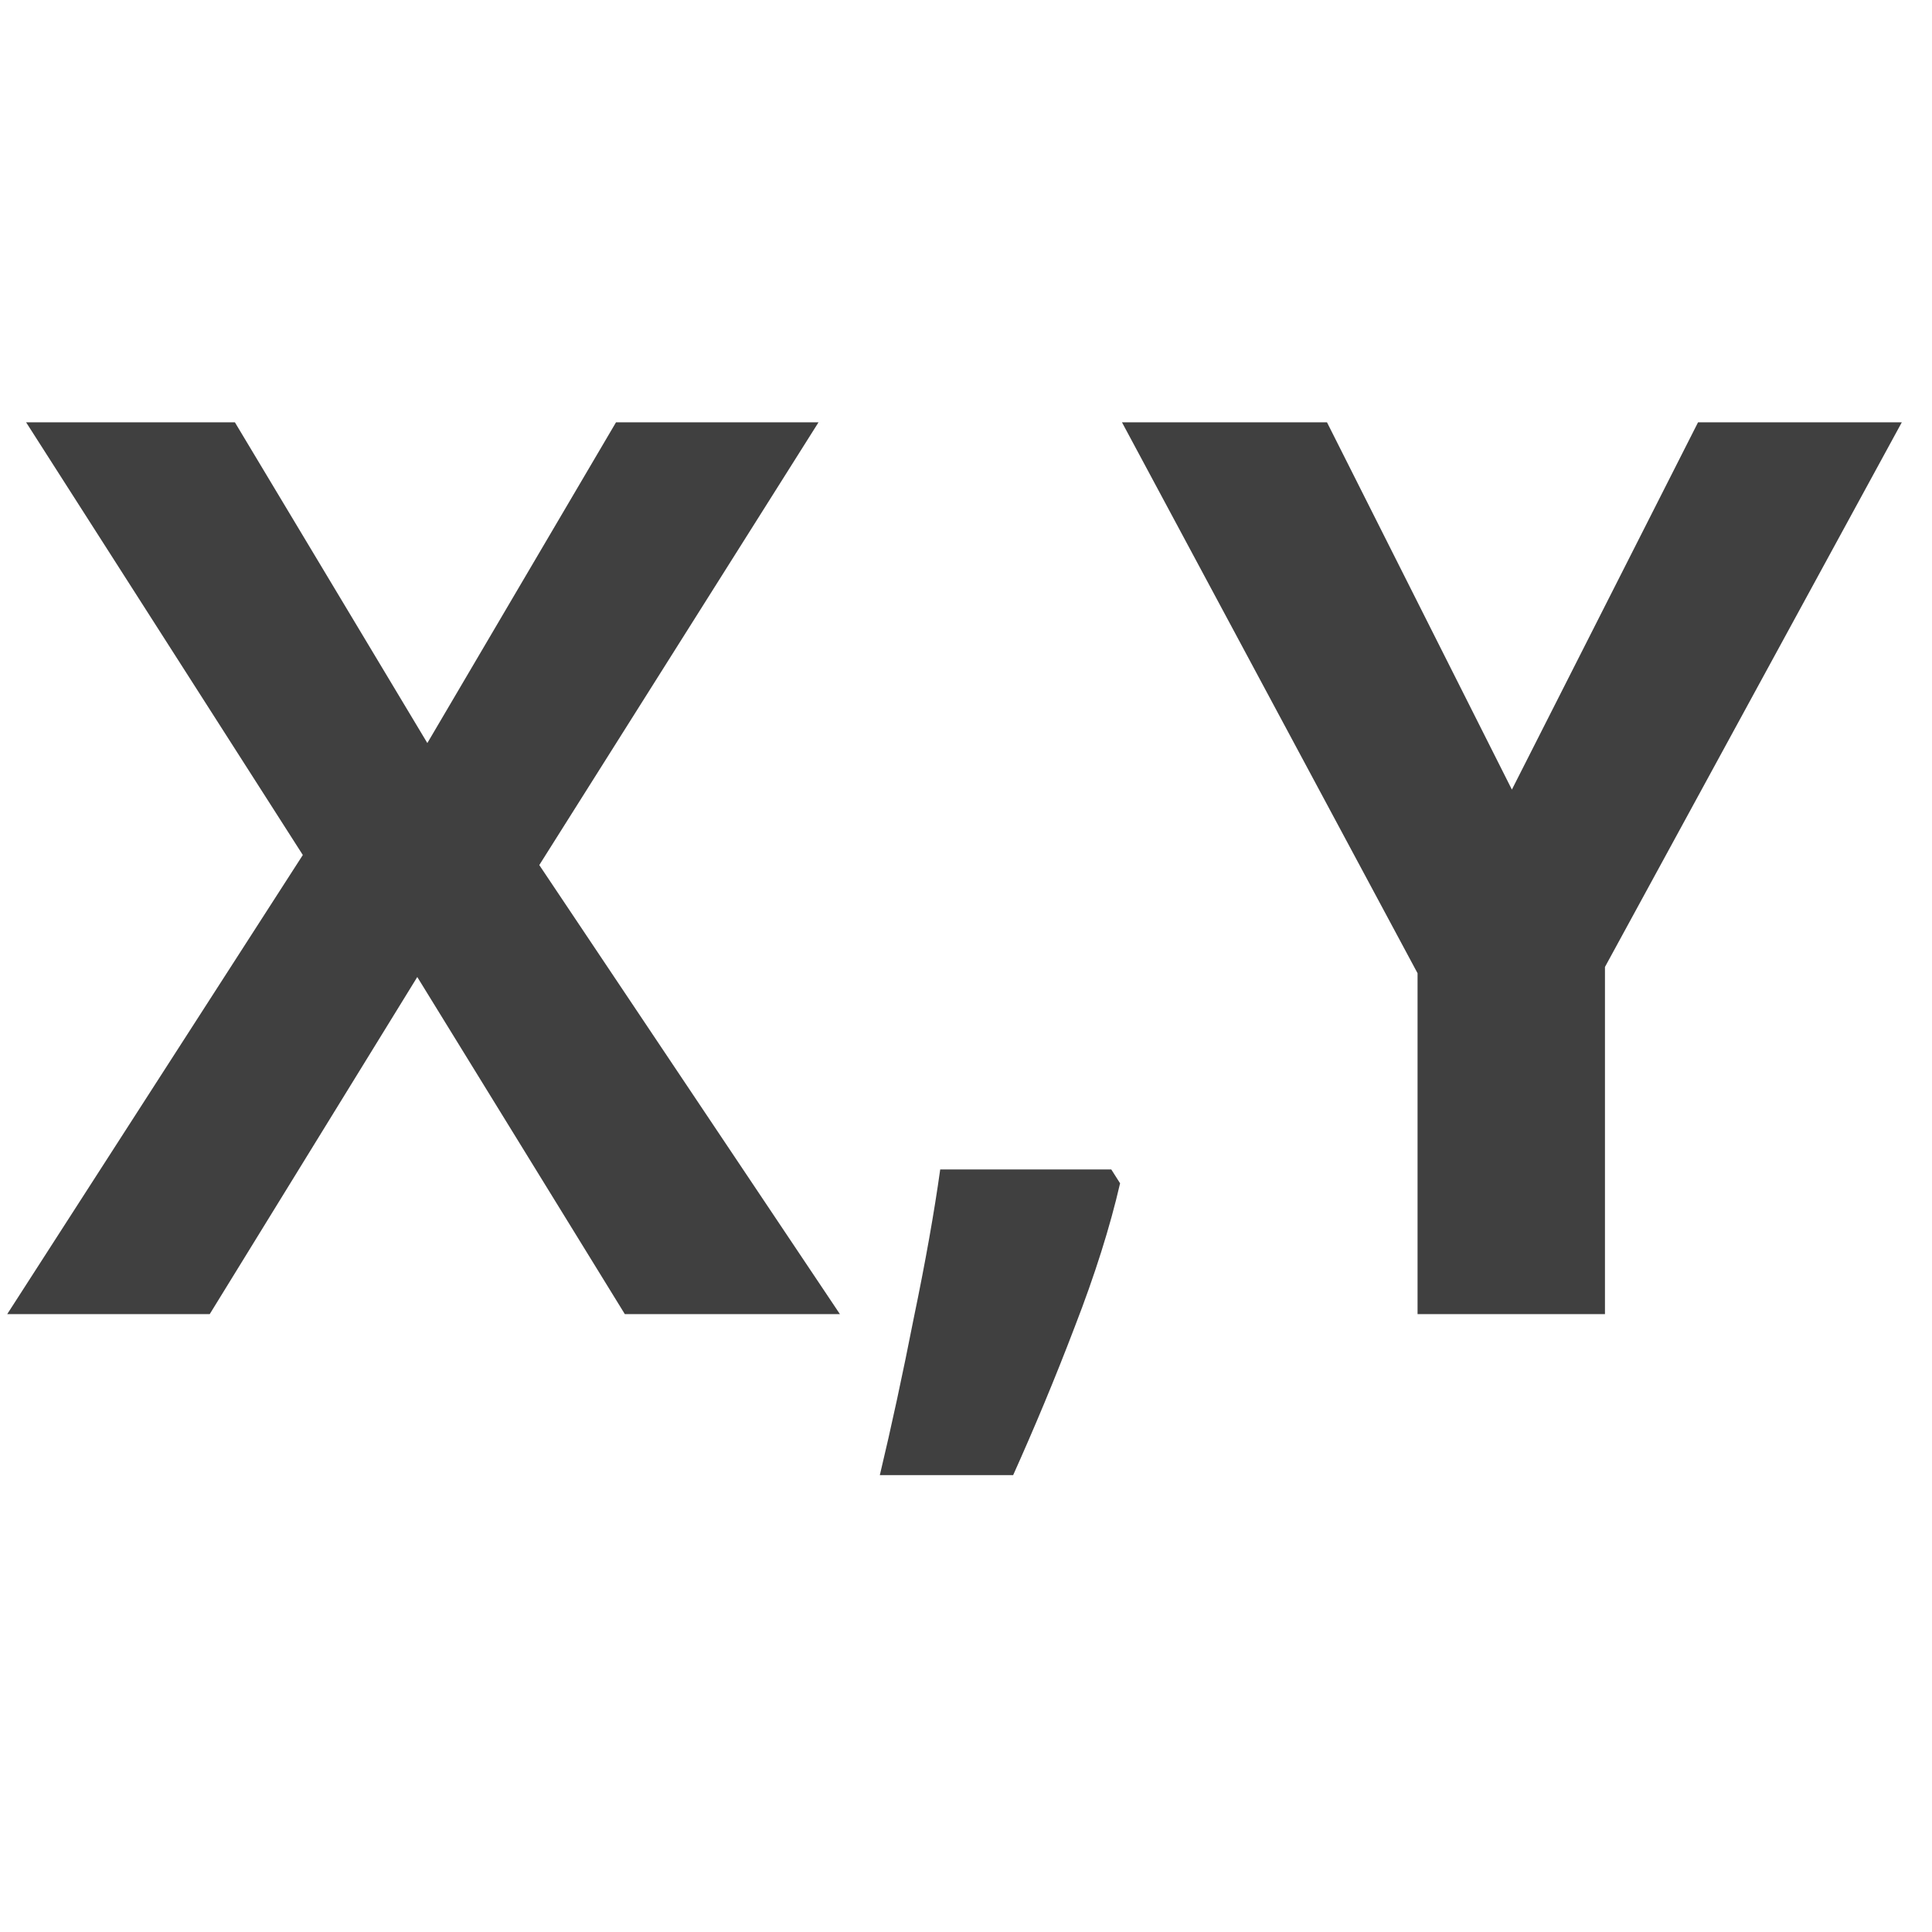
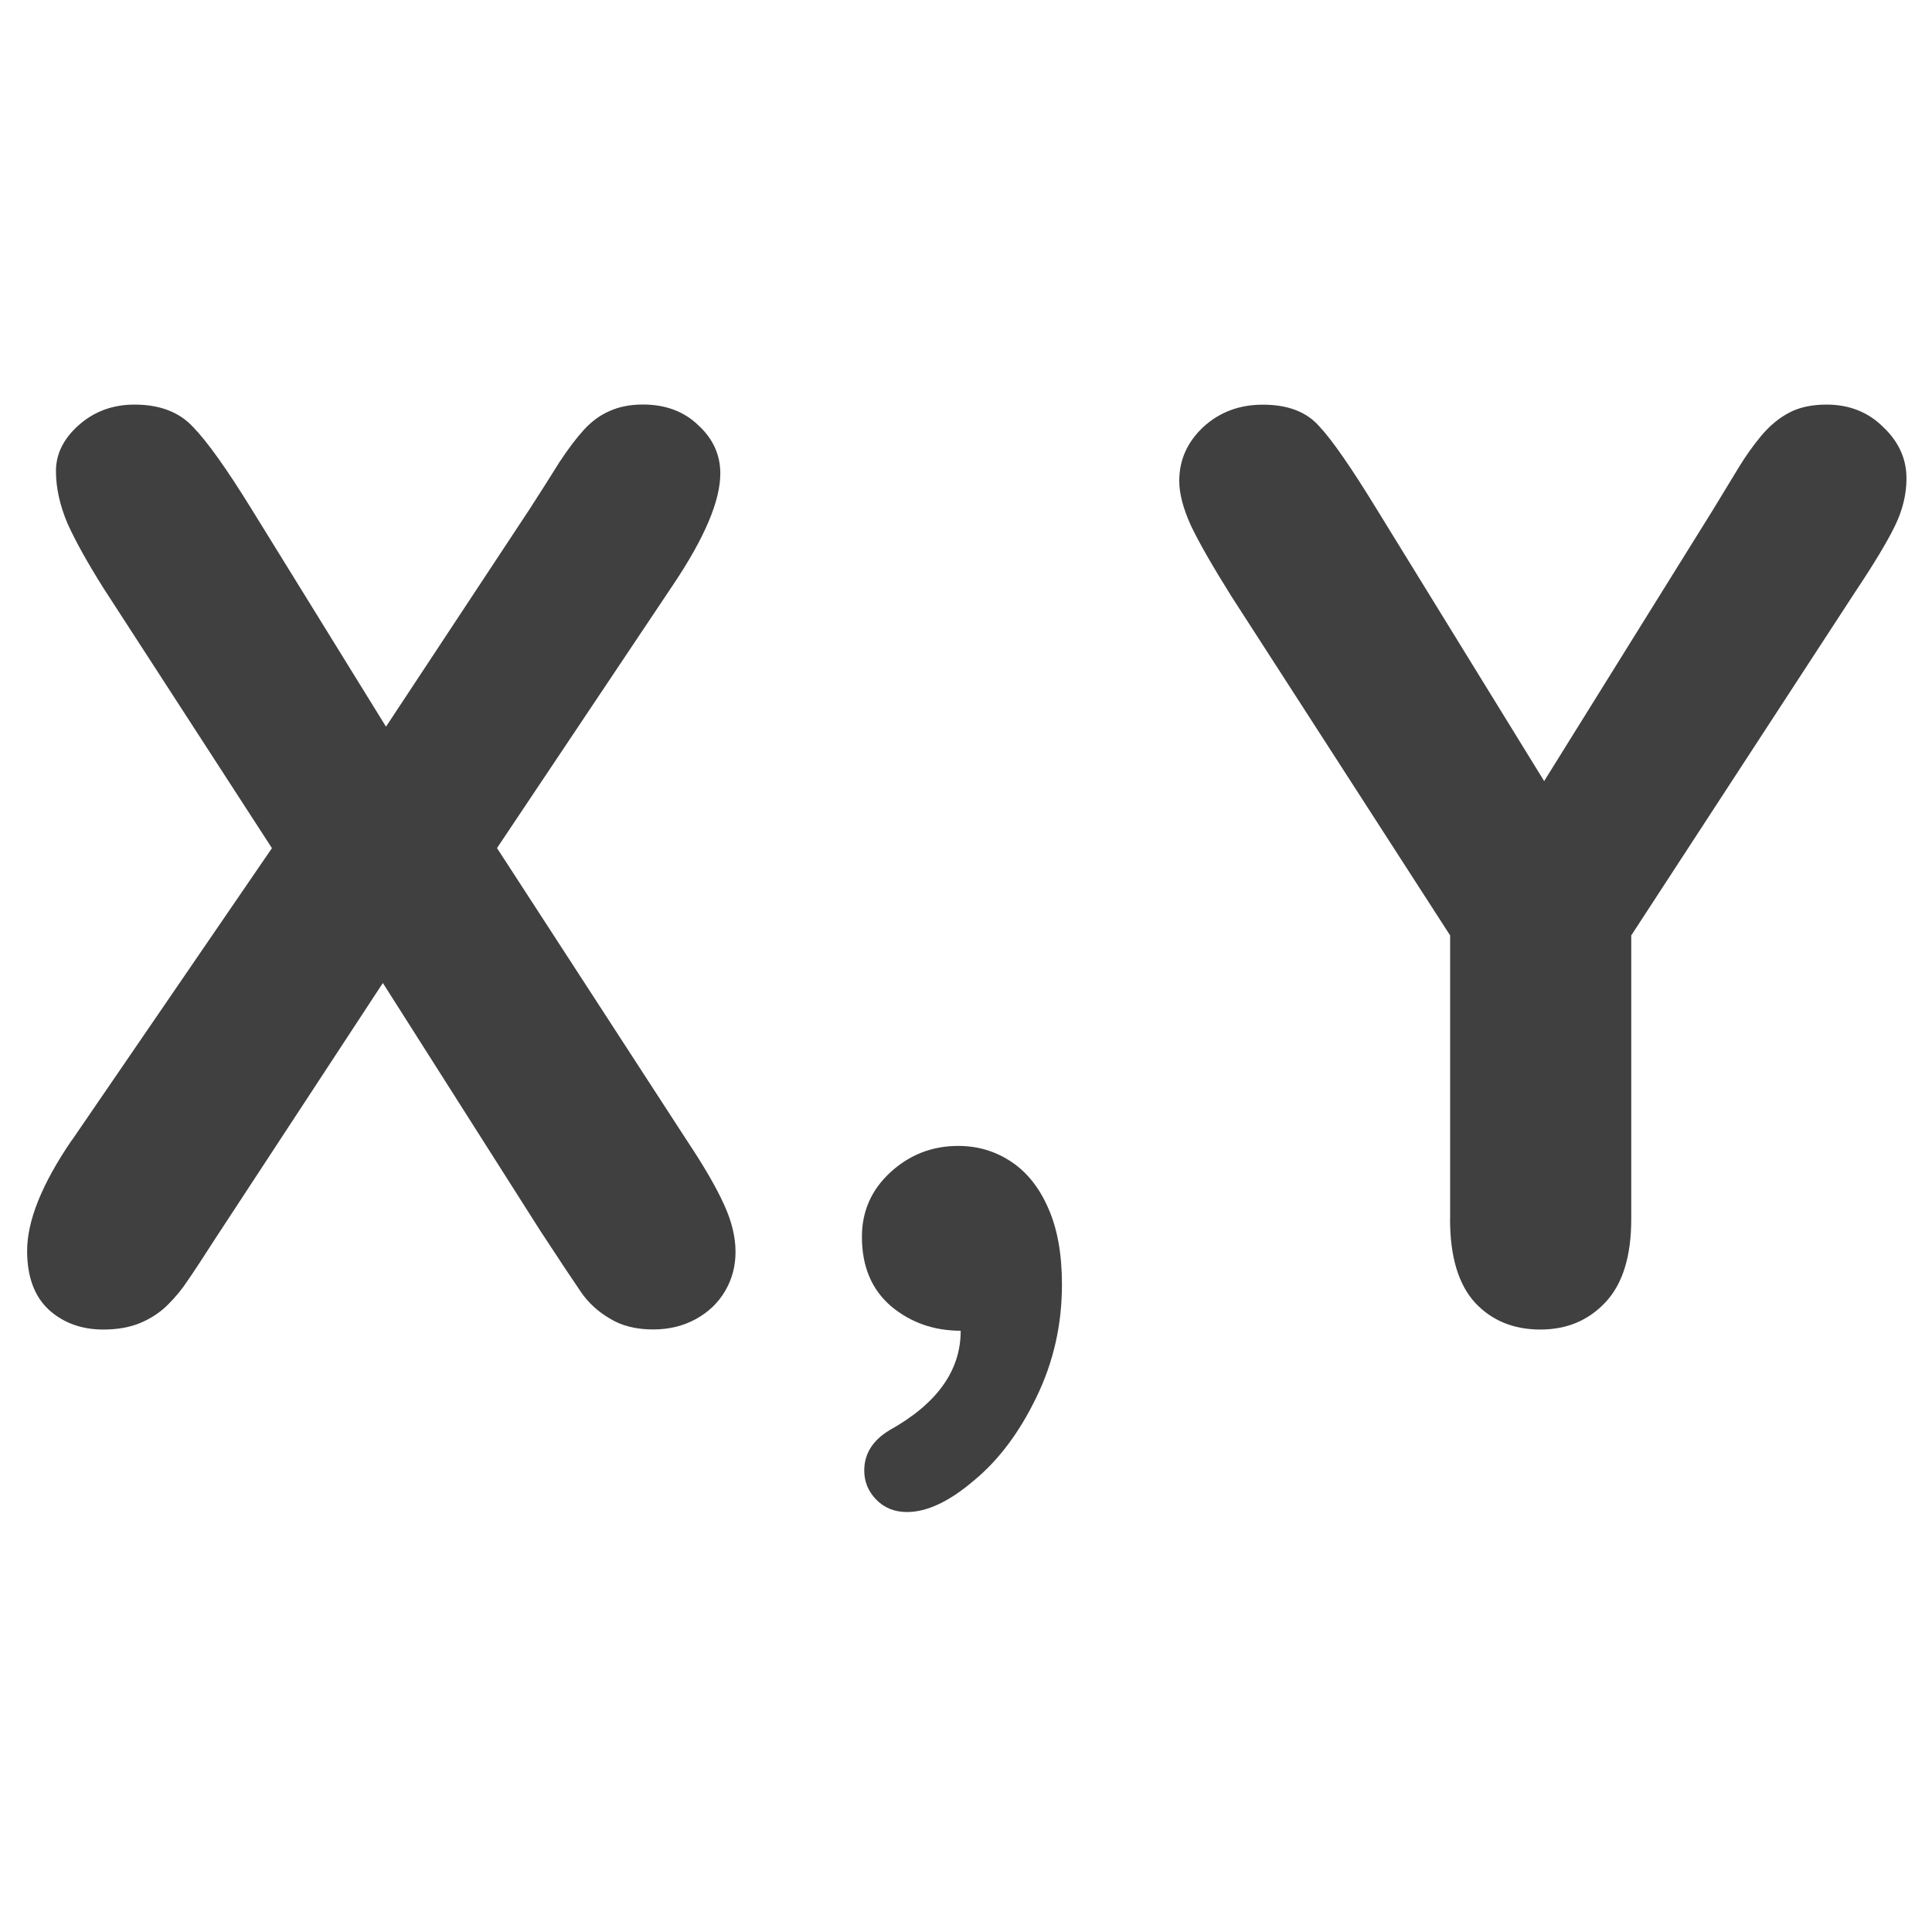
<svg xmlns="http://www.w3.org/2000/svg" width="24mm" height="24mm" viewBox="0 0 24 24" version="1.1" id="svg4590">
  <defs id="defs4584" />
  <g id="layer1" transform="translate(0,-273)">
-     <text xml:space="preserve" style="font-style:normal;font-weight:normal;font-size:10.583px;line-height:125%;font-family:sans-serif;letter-spacing:0px;word-spacing:0px;fill:#404040;fill-opacity:1;stroke:none;stroke-width:0.265px;stroke-linecap:butt;stroke-linejoin:miter;stroke-opacity:1;" x="0.089" y="289.326" id="text5137">
-       <tspan id="tspan5135" x="0.089" y="289.326" style="font-style:normal;font-variant:normal;font-weight:bold;font-stretch:normal;font-size:15.522px;font-family:'Arial Rounded MT Bold';-inkscape-font-specification:'Arial Rounded MT Bold, Bold';stroke-width:0.265px;fill:#404040;fill-opacity:1;">X,Y</tspan>
-     </text>
+     <g aria-label="X,Y" id="text5137" style="font-style:normal;font-weight:normal;font-size:10.583px;line-height:125%;font-family:sans-serif;letter-spacing:0px;word-spacing:0px;fill:#404040;fill-opacity:1;stroke:none;stroke-width:0.265px;stroke-linecap:butt;stroke-linejoin:miter;stroke-opacity:1">
+       <path d="m 0.892,287.166 2.486,-3.63 -2.092,-3.229 q -0.296,-0.47 -0.447,-0.803 -0.144,-0.341 -0.144,-0.652 0,-0.318 0.28,-0.568 0.288,-0.258 0.697,-0.258 0.47,0 0.728,0.28 0.265,0.273 0.728,1.023 l 1.667,2.698 1.781,-2.698 q 0.22,-0.341 0.371,-0.584 0.159,-0.243 0.303,-0.402 0.144,-0.159 0.318,-0.235 0.182,-0.083 0.417,-0.083 0.424,0 0.69,0.258 0.273,0.25 0.273,0.599 0,0.508 -0.584,1.379 l -2.19,3.274 2.357,3.63 q 0.318,0.477 0.462,0.796 0.144,0.311 0.144,0.591 0,0.265 -0.129,0.485 -0.129,0.22 -0.364,0.349 -0.235,0.129 -0.531,0.129 -0.318,0 -0.538,-0.136 -0.22,-0.129 -0.356,-0.326 -0.136,-0.197 -0.508,-0.765 l -1.955,-3.077 -2.077,3.168 q -0.243,0.379 -0.349,0.531 -0.099,0.152 -0.243,0.296 -0.144,0.144 -0.341,0.227 -0.197,0.083 -0.462,0.083 -0.409,0 -0.682,-0.25 -0.265,-0.25 -0.265,-0.728 0,-0.561 0.553,-1.372 z" style="font-style:normal;font-variant:normal;font-weight:bold;font-stretch:normal;font-size:15.522px;font-family:'Arial Rounded MT Bold';-inkscape-font-specification:'Arial Rounded MT Bold, Bold';fill:#404040;fill-opacity:1;stroke-width:0.265px" id="path832" />
+       <path d="m 11.935,289.531 q -0.5,0 -0.864,-0.303 -0.364,-0.311 -0.364,-0.864 0,-0.477 0.356,-0.803 0.356,-0.326 0.841,-0.326 0.364,0 0.659,0.197 0.296,0.197 0.462,0.584 0.167,0.379 0.167,0.94 0,0.75 -0.318,1.402 -0.318,0.659 -0.781,1.038 -0.455,0.387 -0.826,0.387 -0.235,0 -0.387,-0.159 -0.144,-0.152 -0.144,-0.356 0,-0.311 0.311,-0.5 0.887,-0.493 0.887,-1.235 z" style="font-style:normal;font-variant:normal;font-weight:bold;font-stretch:normal;font-size:15.522px;font-family:'Arial Rounded MT Bold';-inkscape-font-specification:'Arial Rounded MT Bold, Bold';fill:#404040;fill-opacity:1;stroke-width:0.265px" id="path834" />
+       <path d="m 18.014,288.144 v -3.524 l -2.713,-4.206 q -0.356,-0.568 -0.508,-0.887 -0.144,-0.318 -0.144,-0.553 0,-0.387 0.296,-0.667 0.303,-0.28 0.743,-0.28 0.462,0 0.697,0.265 0.243,0.258 0.72,1.038 l 2.077,3.373 2.099,-3.373 q 0.189,-0.311 0.318,-0.523 0.129,-0.212 0.28,-0.394 0.159,-0.189 0.349,-0.288 0.189,-0.099 0.462,-0.099 0.424,0 0.705,0.28 0.288,0.273 0.288,0.637 0,0.296 -0.144,0.591 -0.144,0.296 -0.493,0.819 l -2.782,4.267 v 3.524 q 0,0.69 -0.318,1.031 -0.318,0.341 -0.811,0.341 -0.5,0 -0.811,-0.333 -0.311,-0.341 -0.311,-1.038 z" style="font-style:normal;font-variant:normal;font-weight:bold;font-stretch:normal;font-size:15.522px;font-family:'Arial Rounded MT Bold';-inkscape-font-specification:'Arial Rounded MT Bold, Bold';fill:#404040;fill-opacity:1;stroke-width:0.265px" id="path836" />
+     </g>
  </g>
</svg>
